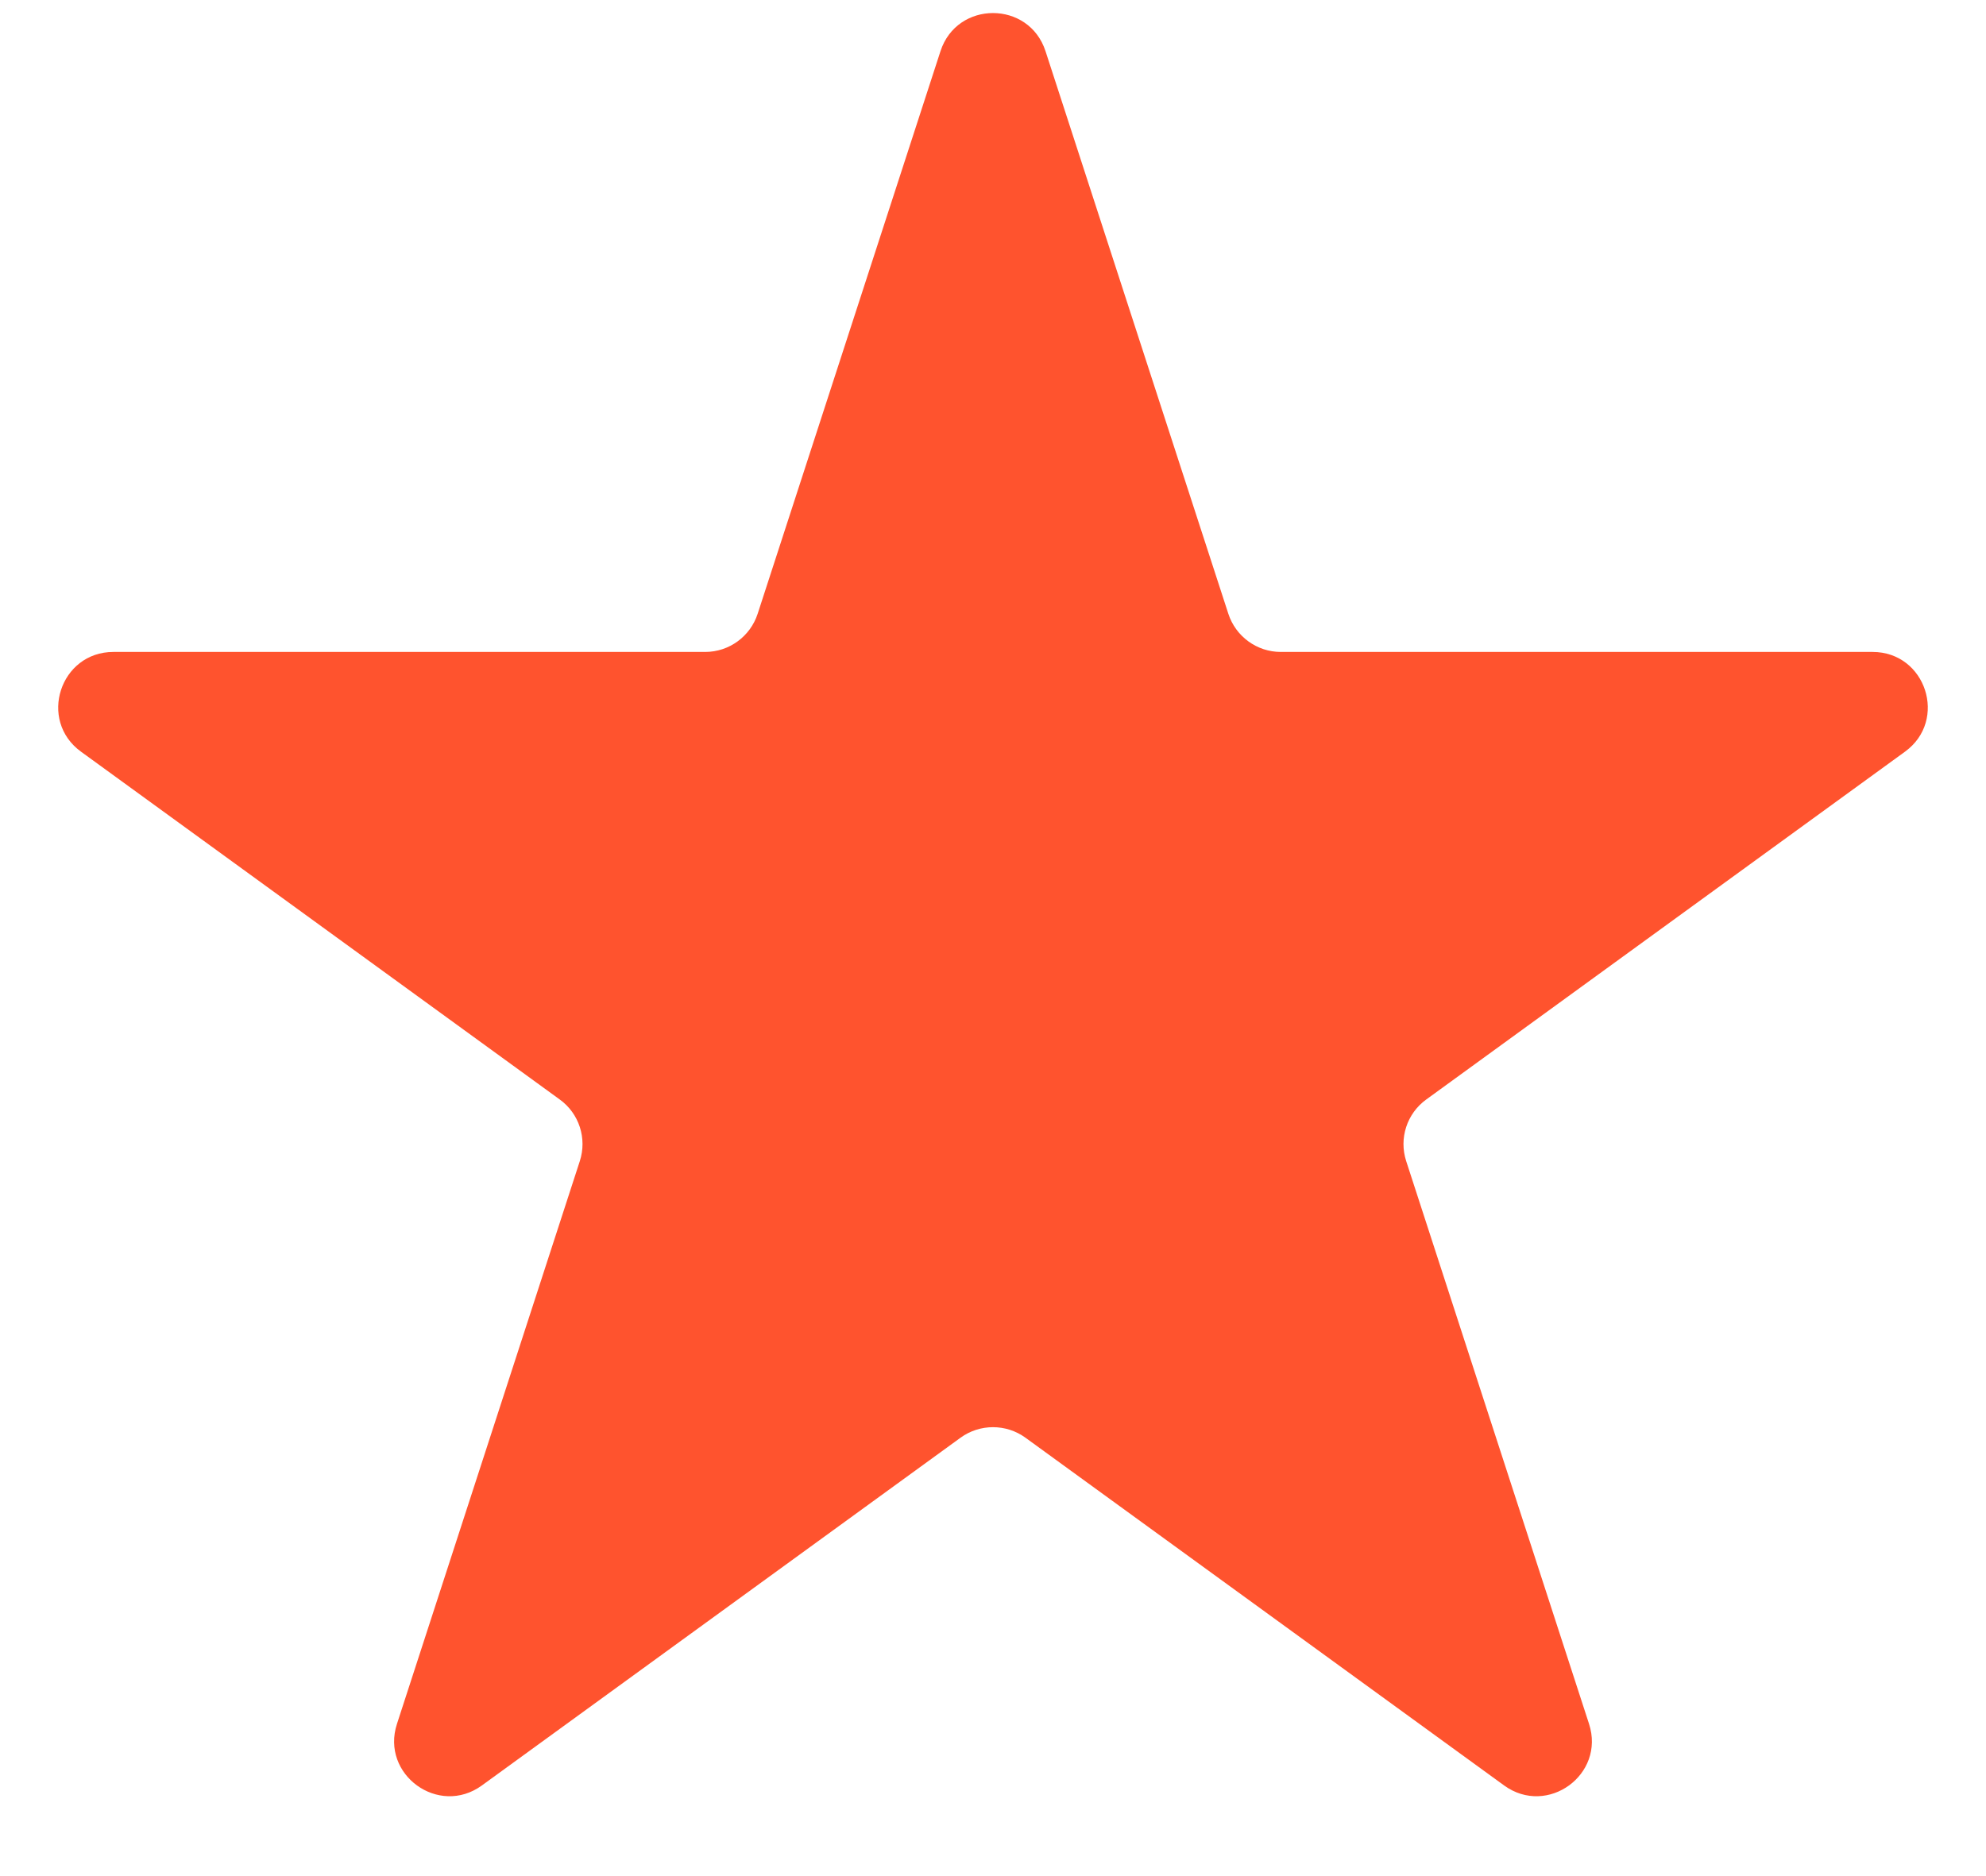
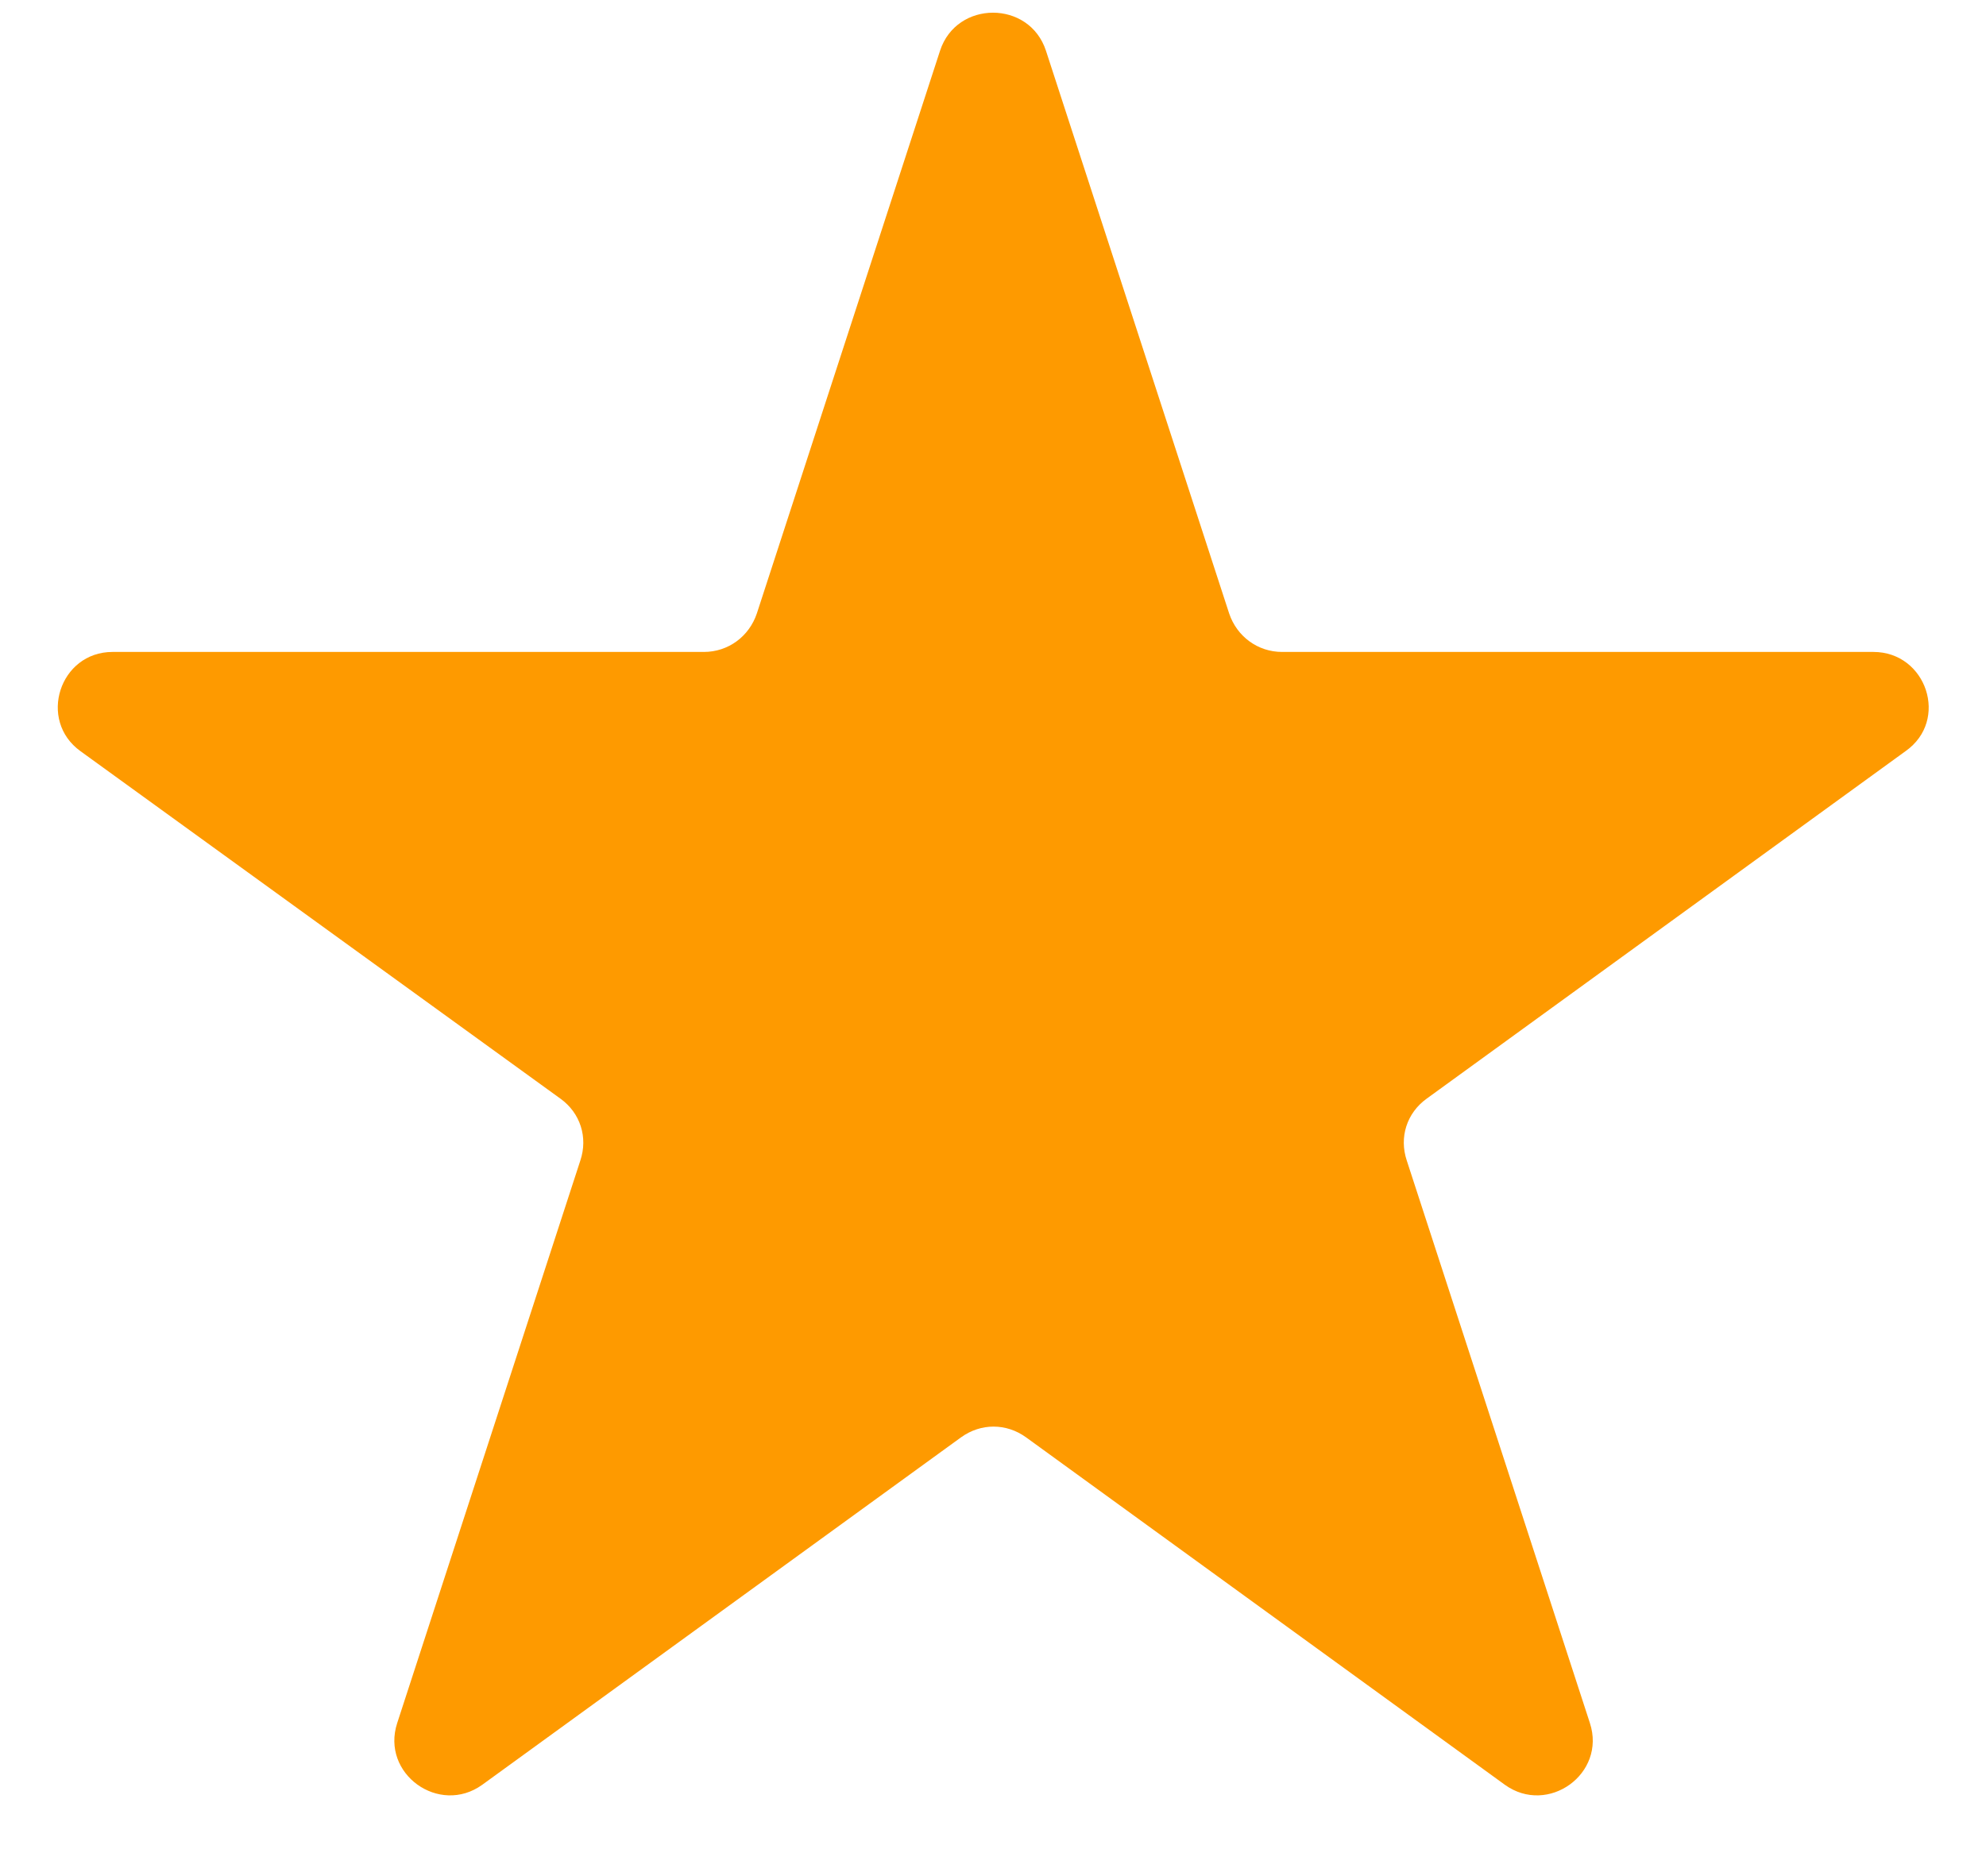
- <svg xmlns="http://www.w3.org/2000/svg" width="18" height="17" viewBox="0 0 18 17" fill="none">
-   <path d="M8.524 0.464C8.674 0.003 9.326 0.003 9.476 0.464L11.133 5.564C11.2 5.77 11.392 5.91 11.608 5.91H16.972C17.456 5.91 17.657 6.53 17.266 6.814L12.927 9.967C12.751 10.094 12.678 10.32 12.745 10.526L14.402 15.627C14.552 16.087 14.025 16.47 13.633 16.186L9.294 13.033C9.119 12.906 8.881 12.906 8.706 13.033L4.367 16.186C3.975 16.47 3.448 16.087 3.598 15.627L5.255 10.526C5.322 10.32 5.249 10.094 5.073 9.967L0.734 6.814C0.343 6.53 0.544 5.91 1.028 5.91H6.392C6.608 5.91 6.8 5.77 6.867 5.564L8.524 0.464Z" fill="#FF532E" />
+ <svg xmlns="http://www.w3.org/2000/svg" id="Layer_1" version="1.1" viewBox="0 0 18 17">
+   <defs>
+     <style>
+       .st0 {
+         fill: #fe9a00;
+       }
+     </style>
+   </defs>
+   <path class="st0" d="M8.52.46C8.67,0,9.33,0,9.48.46l1.66,5.1c.07.21.26.35.48.35h5.36c.48,0,.69.62.29.9l-4.34,3.15c-.18.13-.25.35-.18.56l1.66,5.1c.15.46-.38.84-.77.56l-4.34-3.15c-.18-.13-.41-.13-.59,0l-4.34,3.15c-.39.28-.92-.1-.77-.56l1.66-5.1c.07-.21,0-.43-.18-.56L.73,6.81c-.39-.28-.19-.9.29-.9h5.36c.22,0,.41-.14.48-.35L8.52.46Z" />
</svg>
